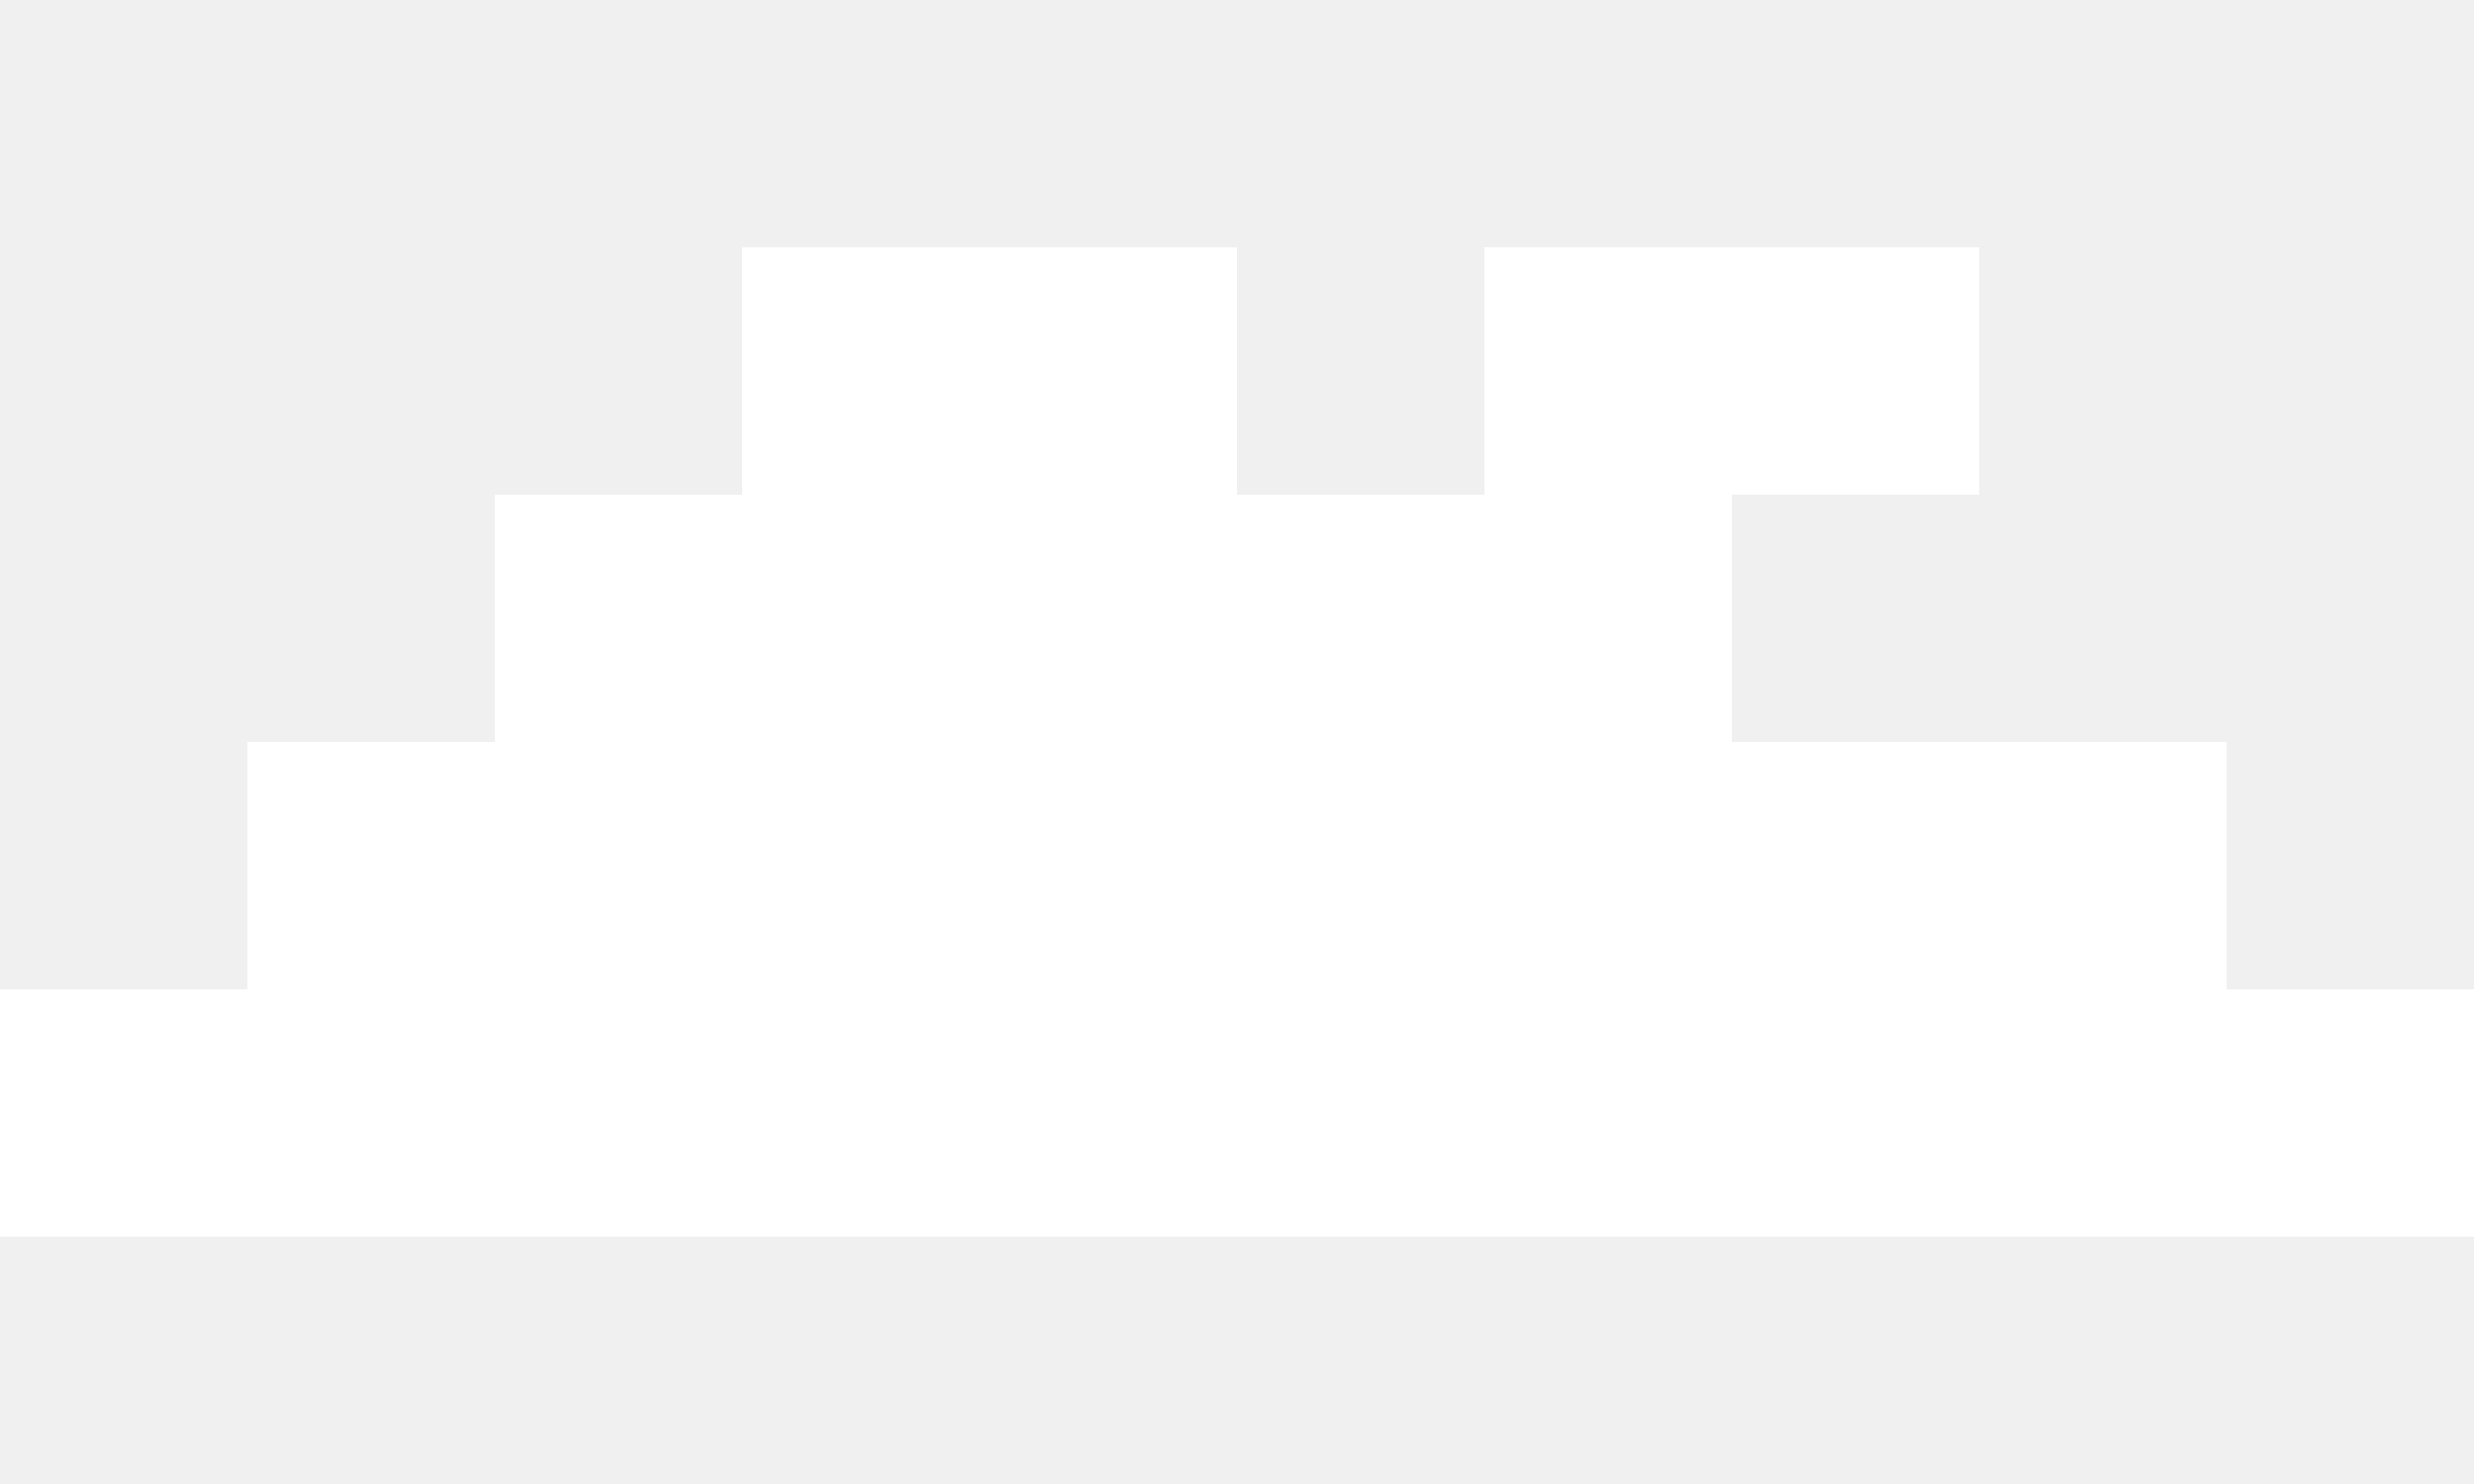
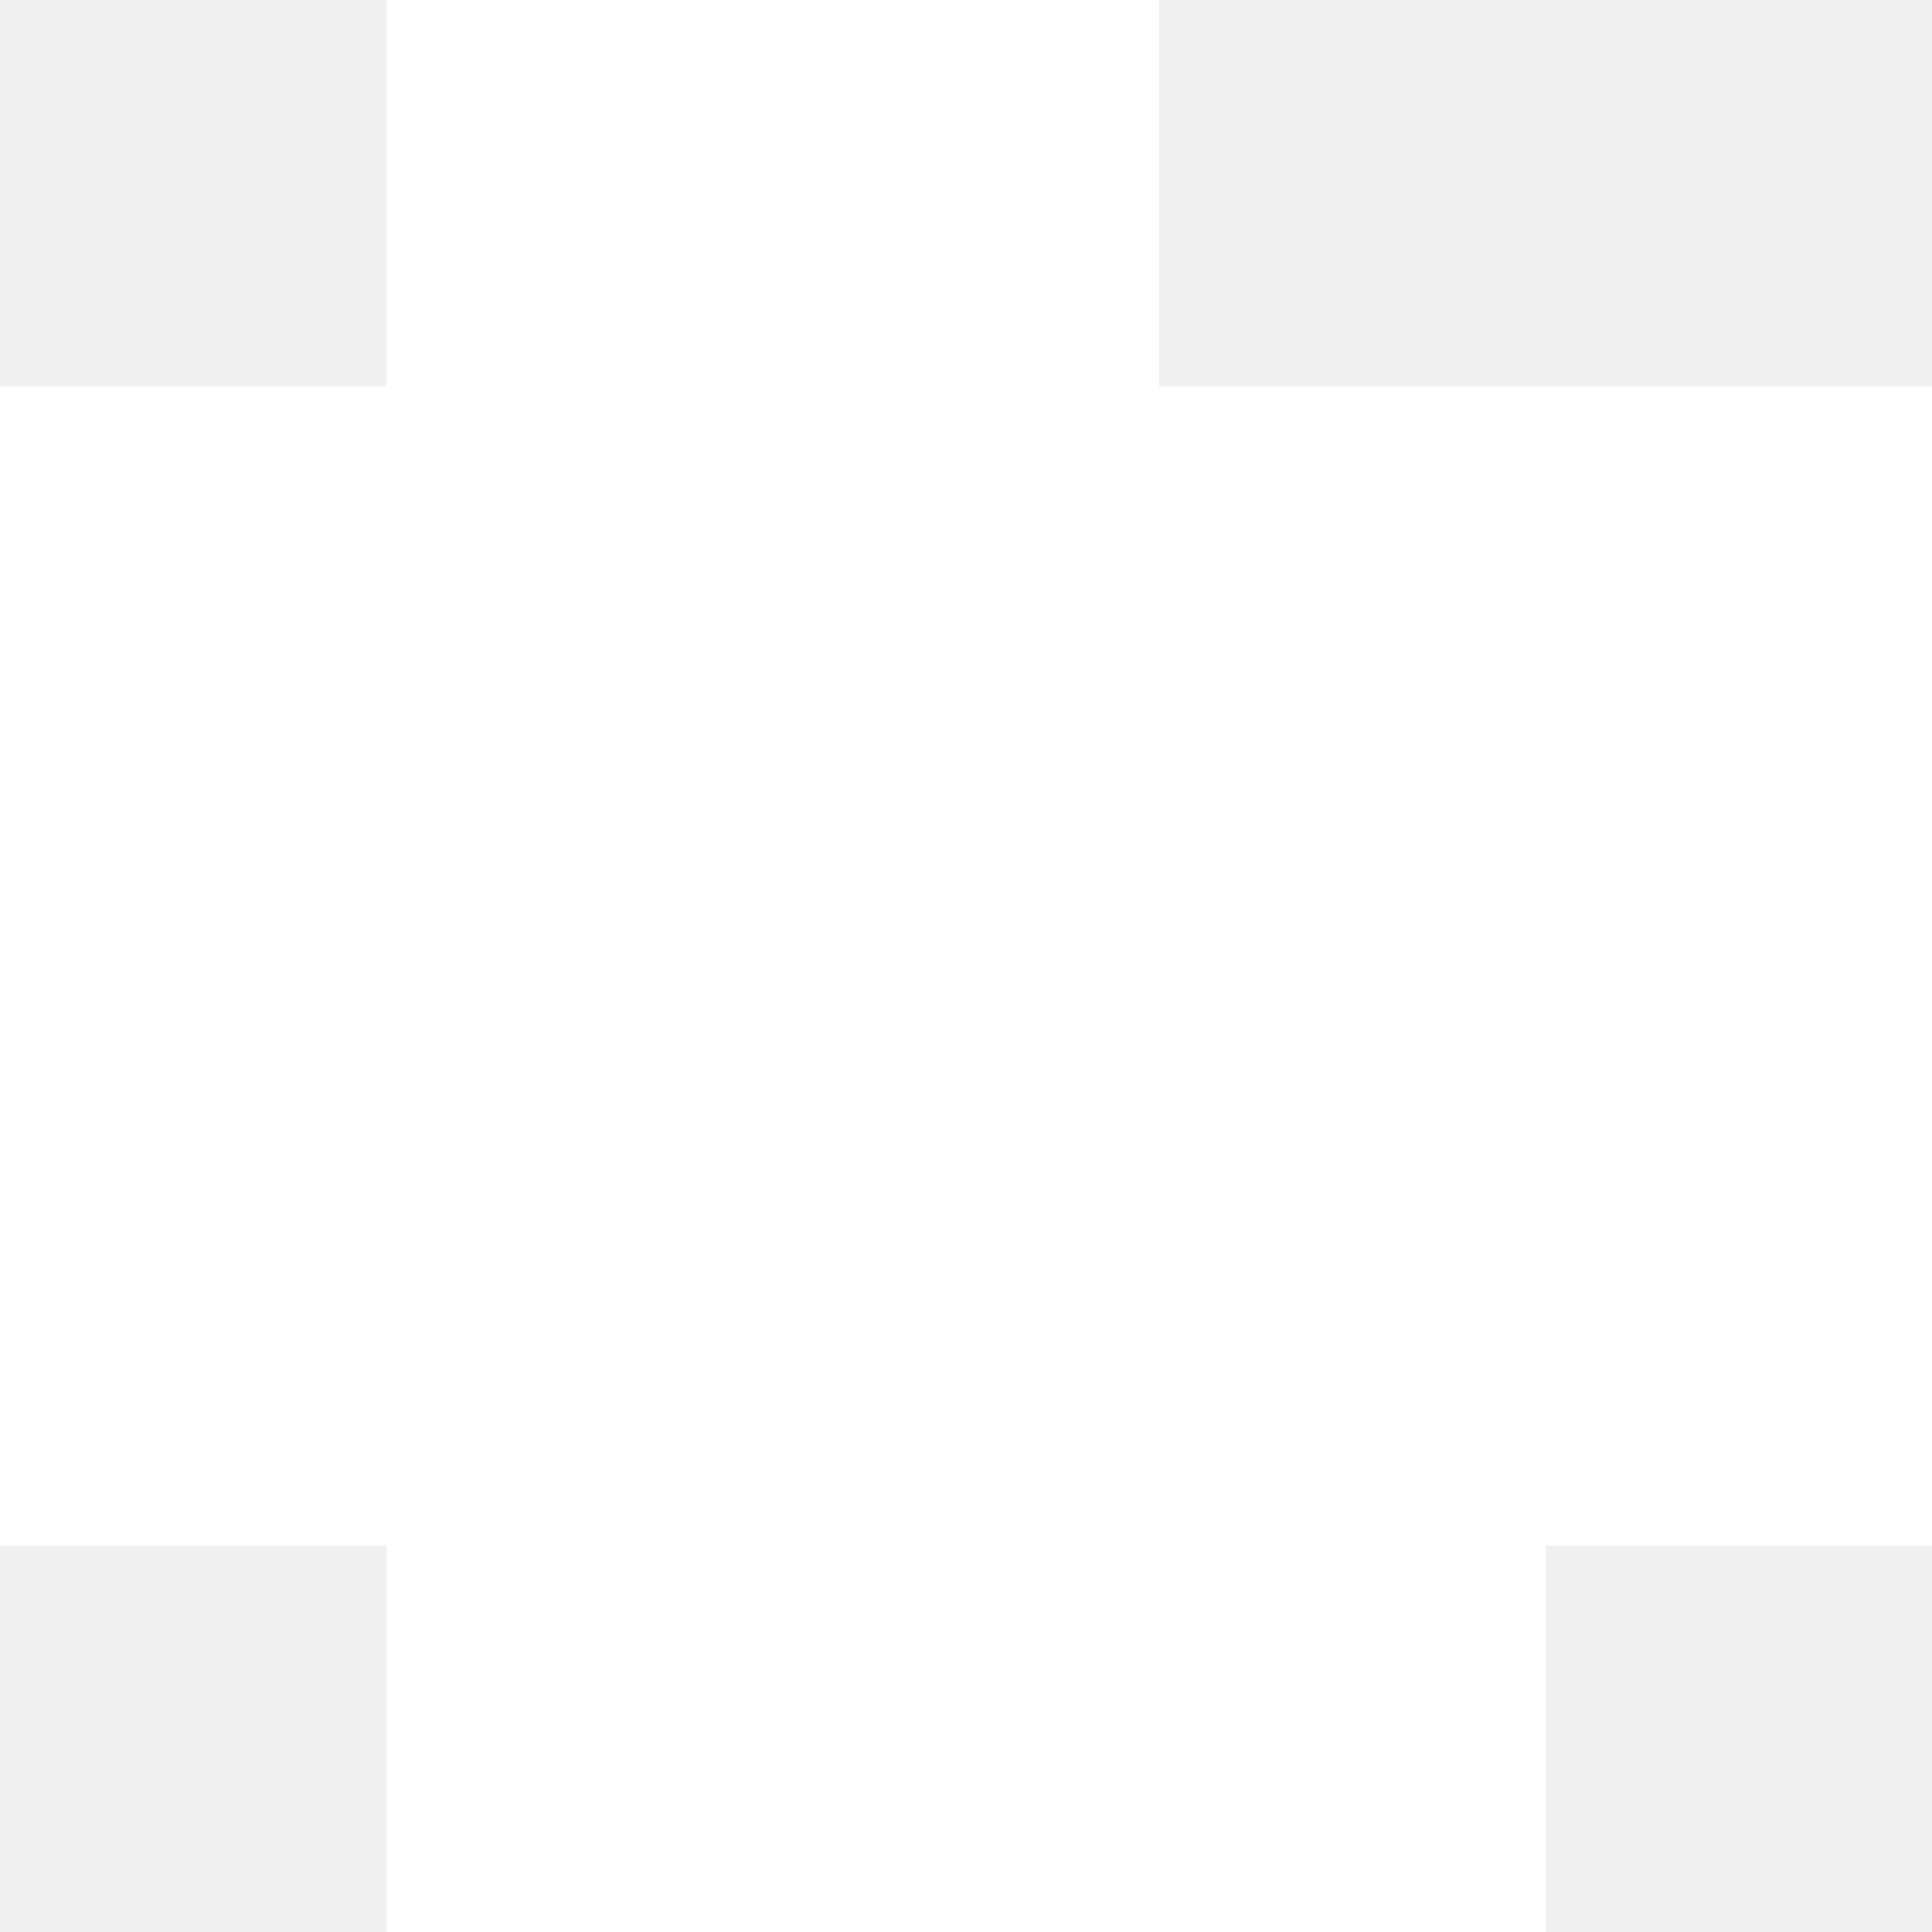
- <svg xmlns="http://www.w3.org/2000/svg" viewBox="0 0 10 6" shape-rendering="crispEdges" aria-label="cbm blog" role="img">
+ <svg xmlns="http://www.w3.org/2000/svg" viewBox="0 0 5 5" shape-rendering="crispEdges" aria-label="cbm blog" role="img">
  <g fill="#ffffff">
-     <rect x="3" y="1" width="2" height="1" />
-     <rect x="2" y="2" width="5" height="1" />
-     <rect x="6" y="1" width="2" height="1" />
-     <rect x="1" y="3" width="8" height="1" />
-     <rect x="0" y="4" width="10" height="1" />
+     <rect x="1" y="0" width="2" height="1" />
+     <rect x="0" y="1" width="5" height="3" />
+     <rect x="1" y="4" width="3" height="1" />
  </g>
</svg>
